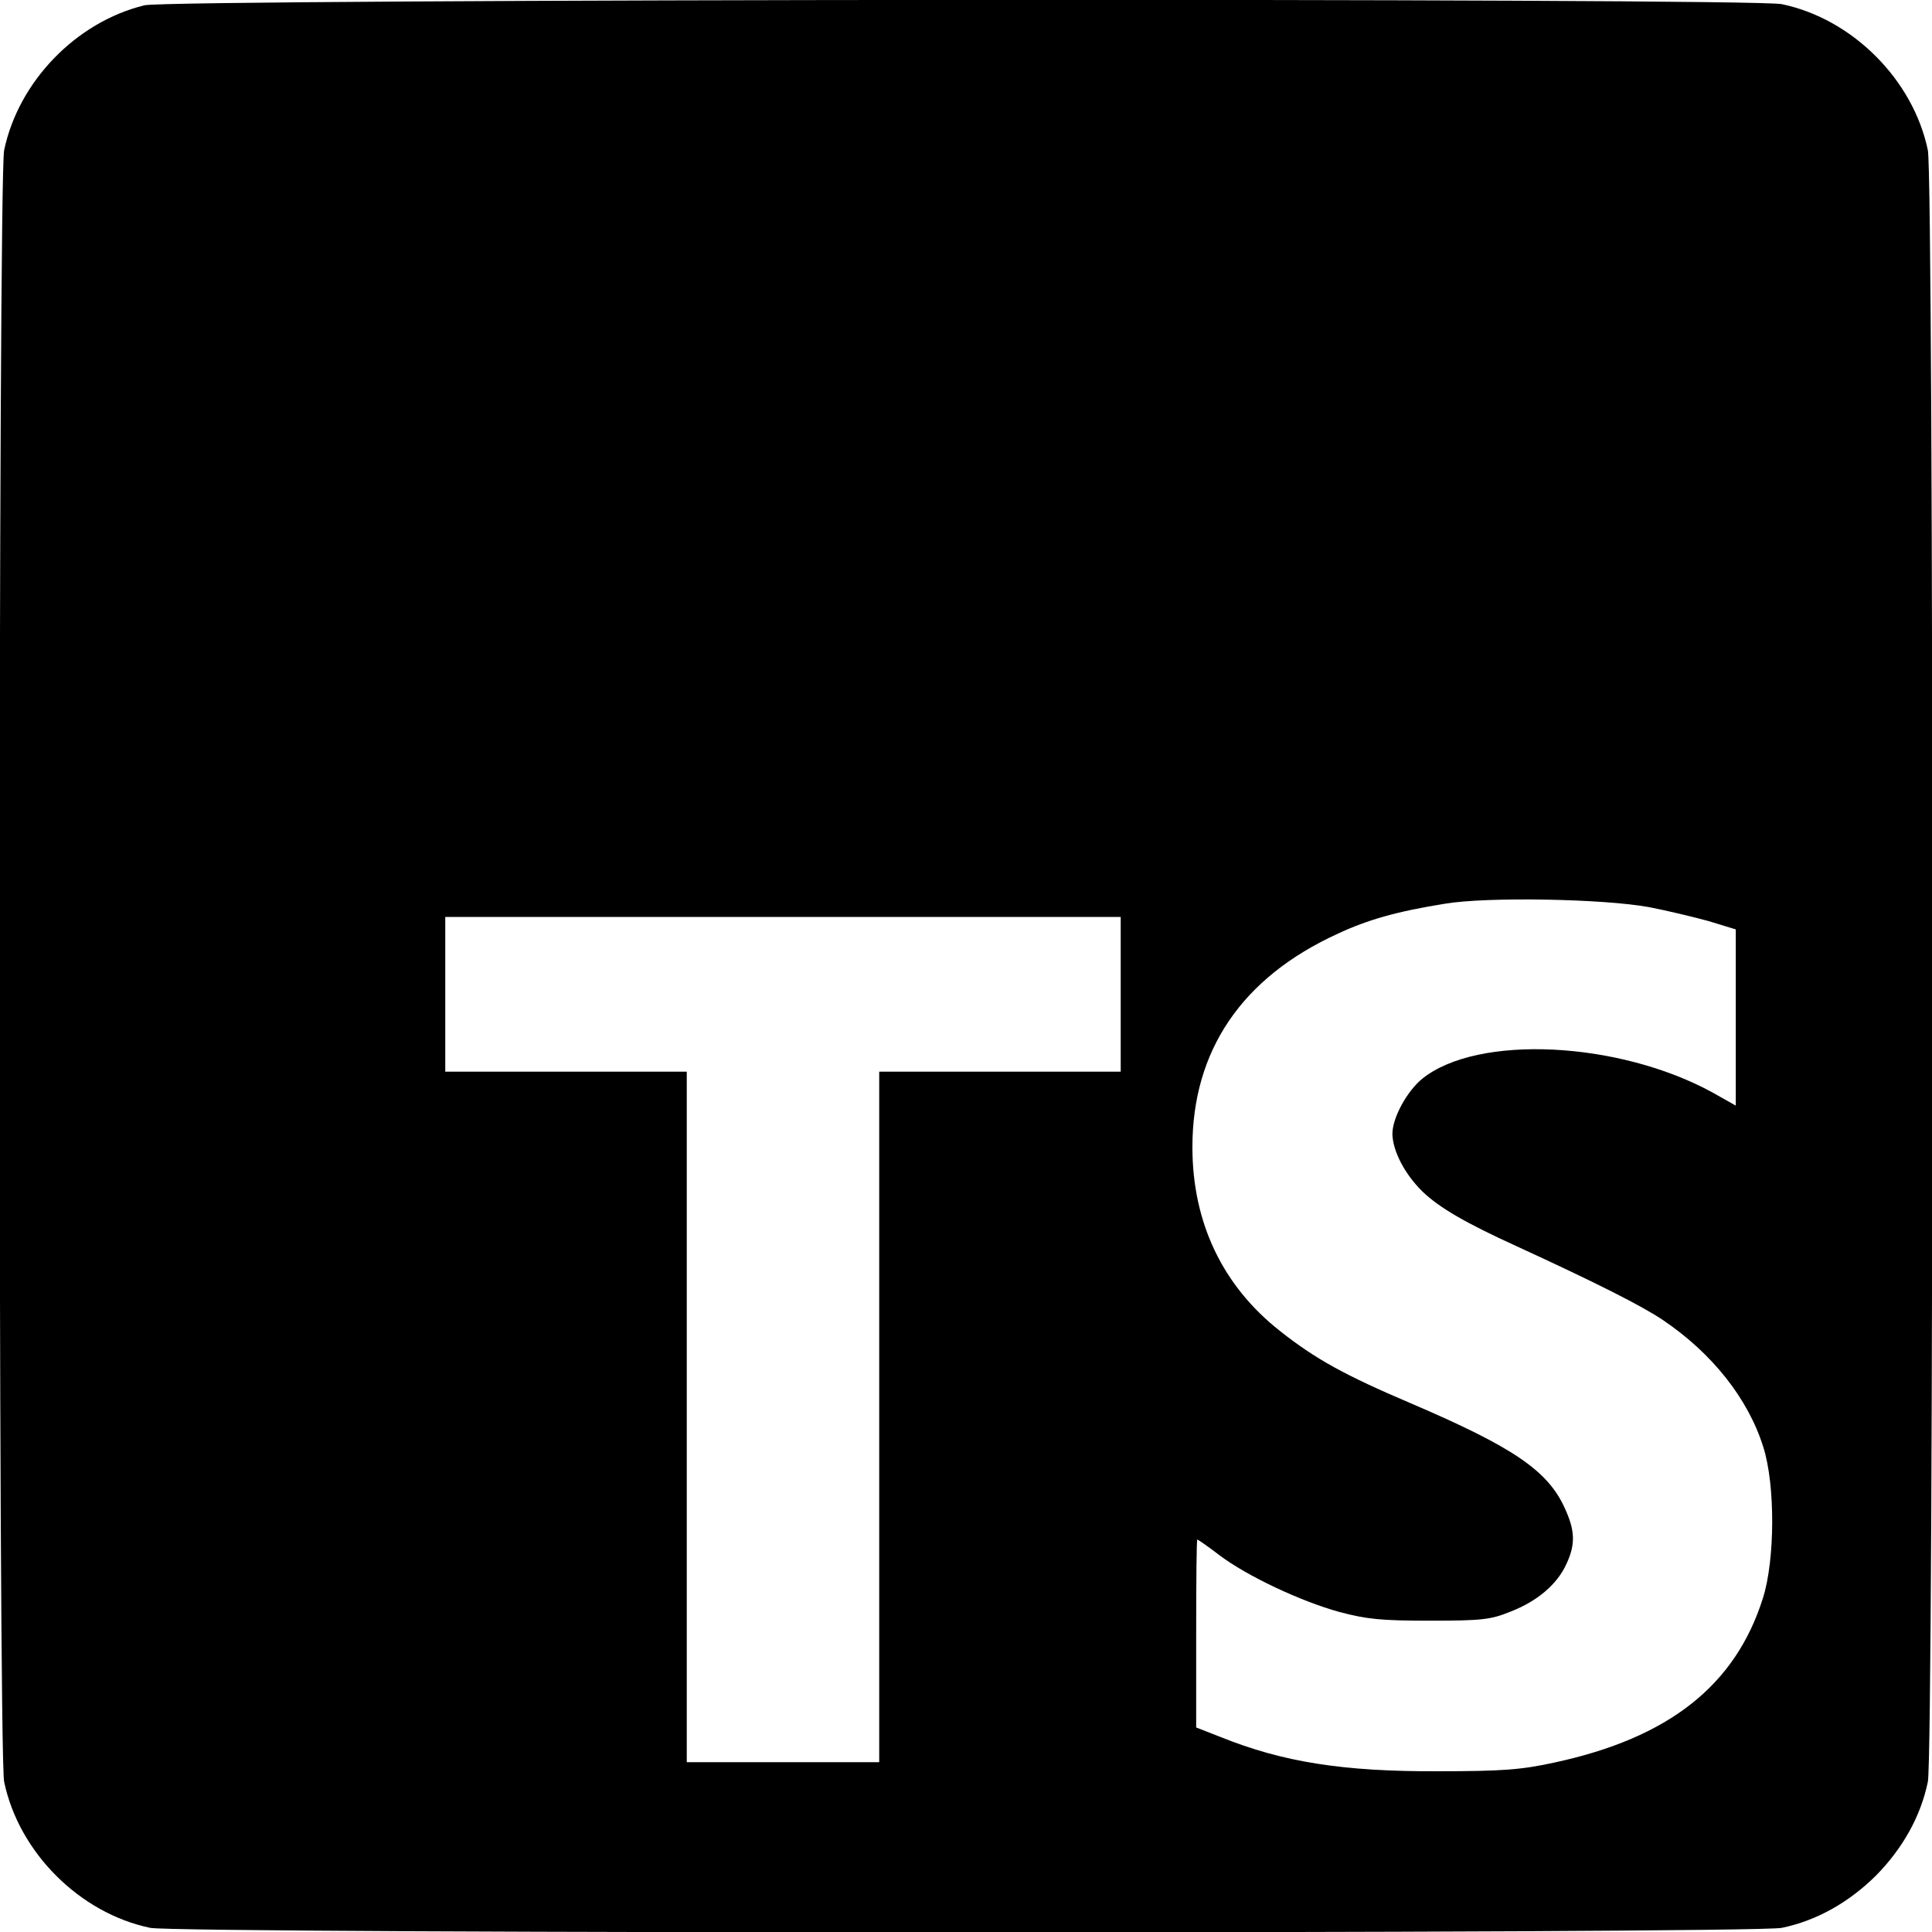
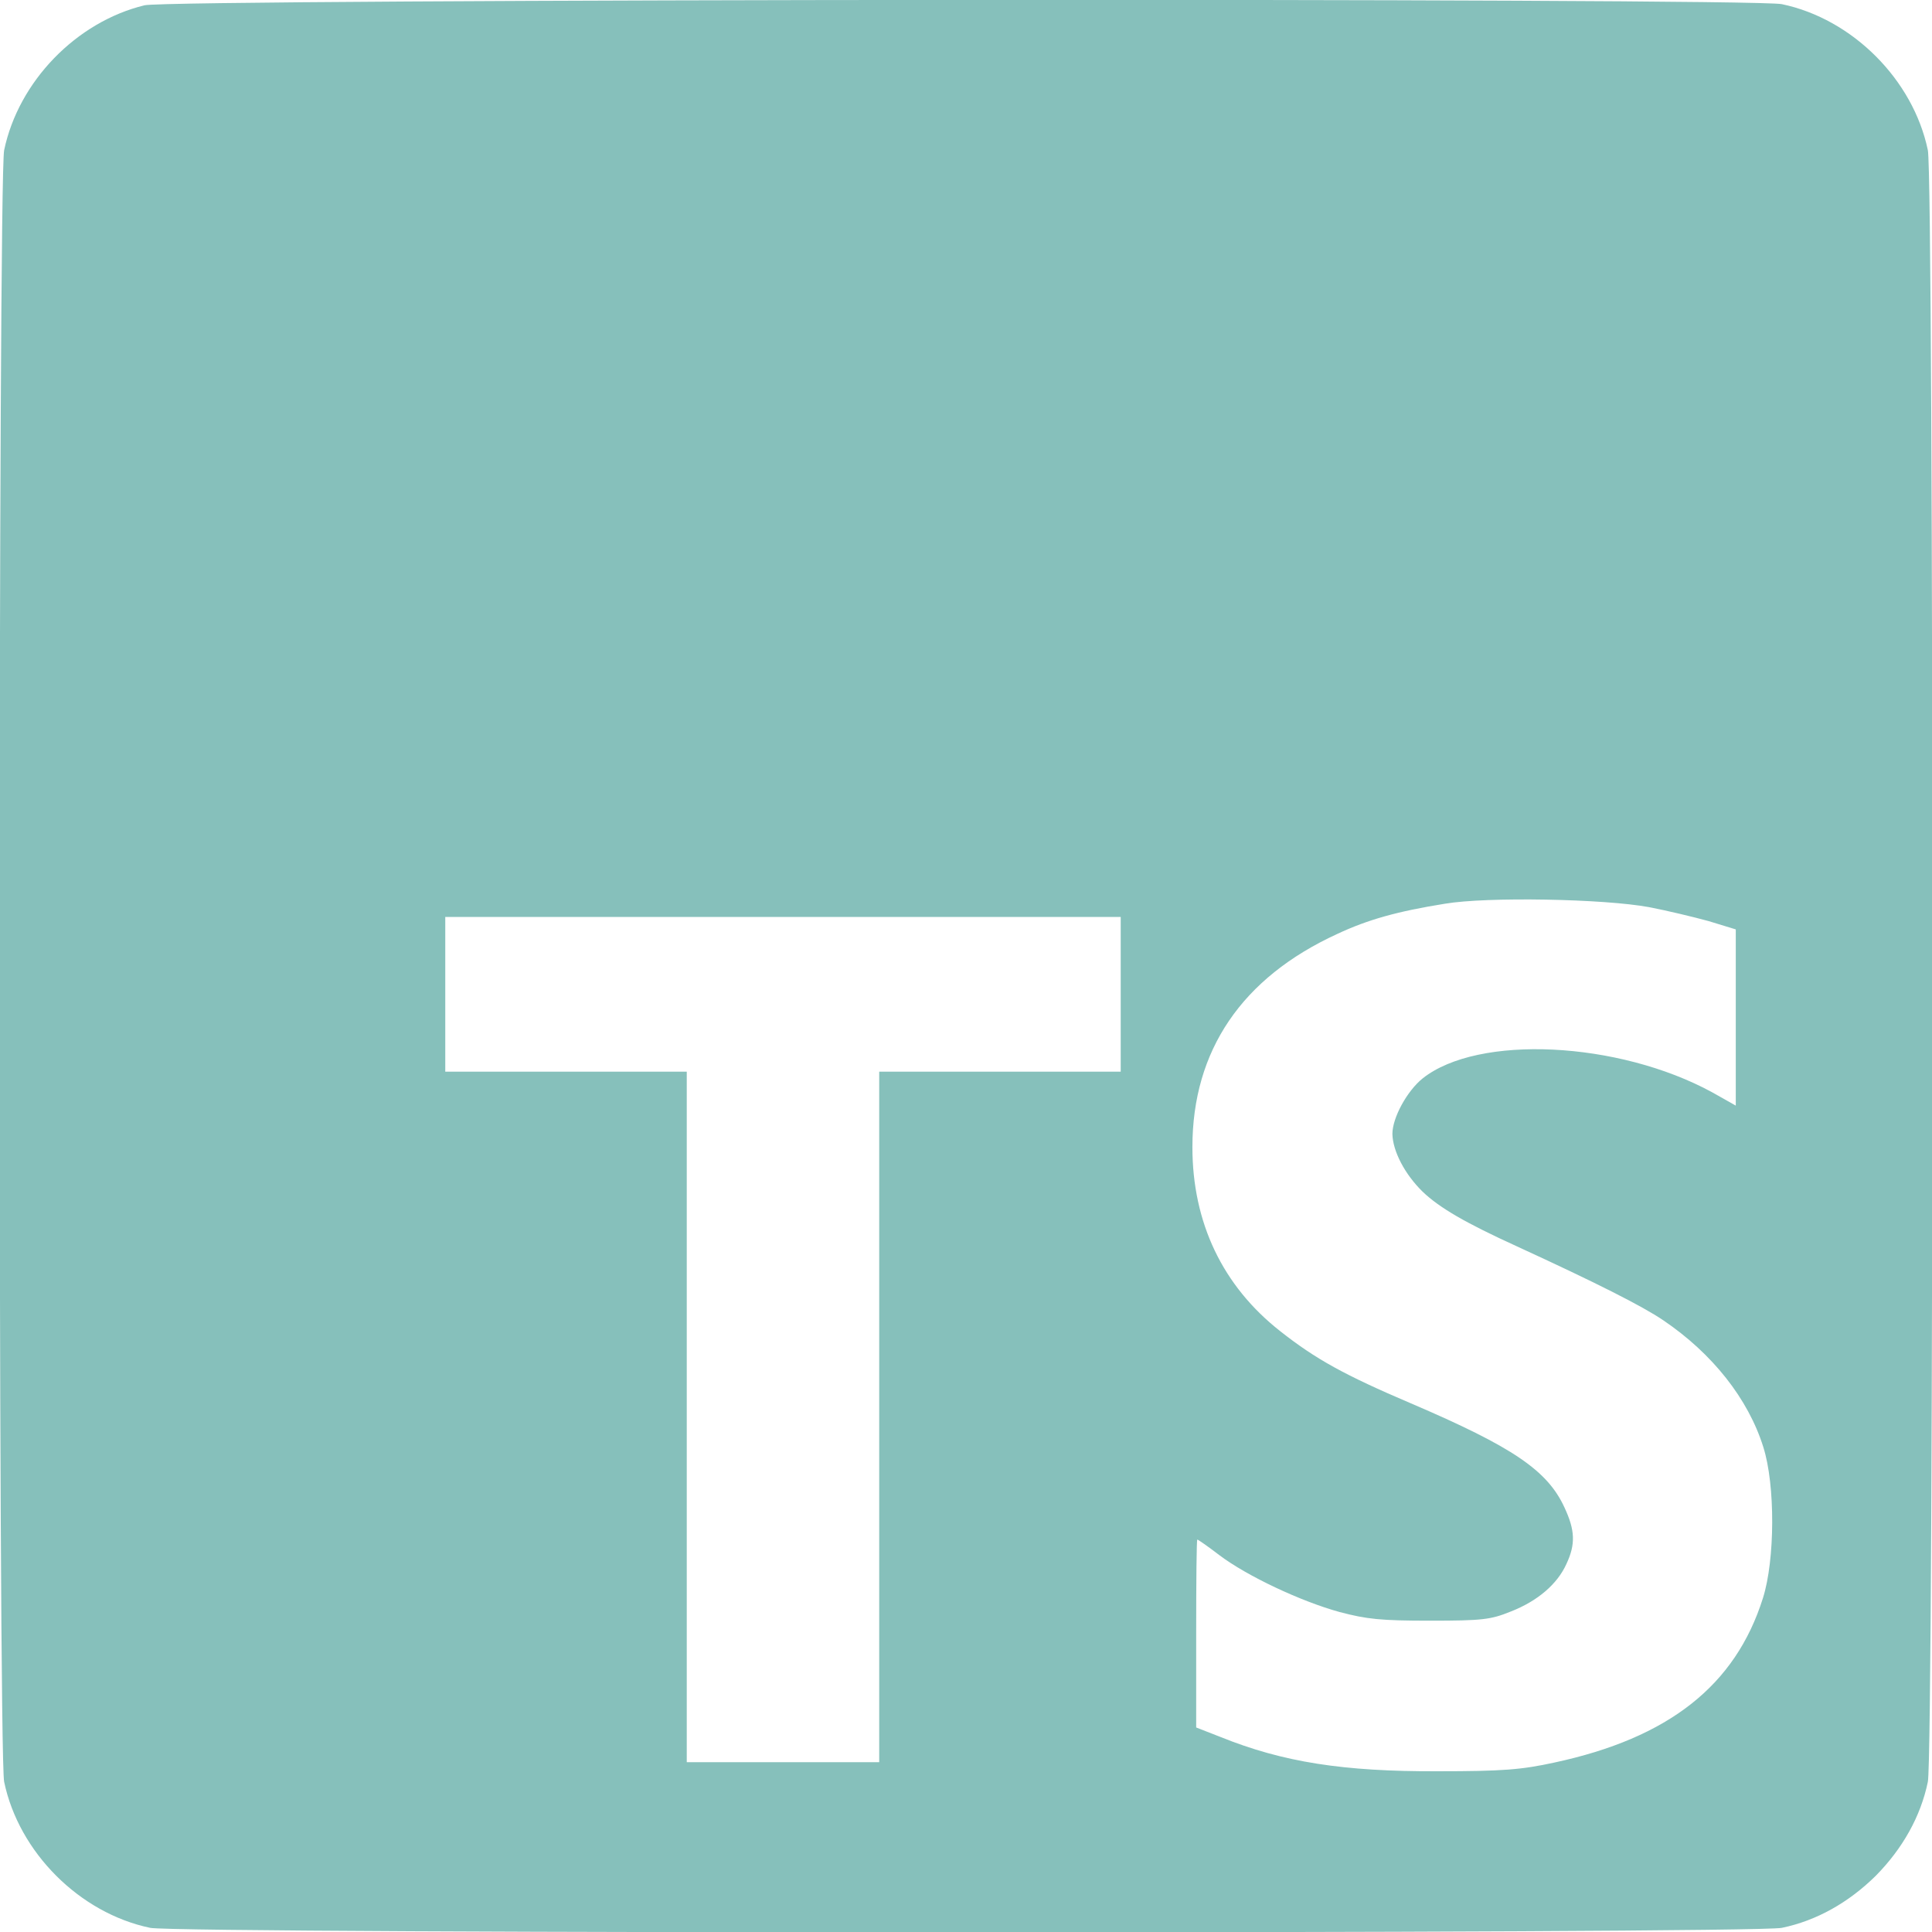
<svg xmlns="http://www.w3.org/2000/svg" version="1.0" width="512pt" height="512pt" viewBox="0 0 512 512" preserveAspectRatio="xMidYMid meet">
-   <g transform="translate(0,512) scale(0.1,-0.1)" fill="#000000" stroke="none">
+   <g transform="translate(0,512) scale(0.1,-0.1)" fill="#86C0BB" stroke="none">
    <path d="M383 5106 c-181 -44 -334 -202 -372 -384 -16 -75 -16 -4249 0 -4324 39 -187 200 -348 387 -387 75 -16 4249 -16 4324 0 92 19 177 67 249 138 71 72 119 157 138 249 16 75 16 4249 0 4324 -39 187 -200 348 -387 387 -81 17 -4268 14 -4339 -3z m3987 -2390 c47 -9 118 -26 158 -37 l72 -22 0 -233 0 -234 -62 35 c-249 136 -621 154 -768 37 -41 -33 -80 -104 -80 -147 1 -46 33 -107 80 -153 45 -43 114 -83 250 -145 209 -96 332 -158 388 -196 130 -88 225 -208 265 -336 32 -101 31 -299 -1 -400 -73 -232 -250 -371 -553 -436 -87 -19 -137 -23 -309 -23 -250 -1 -410 24 -576 91 l-64 25 0 249 c0 137 1 249 3 249 2 0 28 -18 58 -41 74 -56 217 -123 319 -151 72 -19 109 -23 240 -23 139 0 161 3 213 24 72 28 124 73 148 126 25 53 23 90 -5 150 -45 98 -136 160 -407 276 -176 75 -252 117 -346 191 -153 120 -233 288 -233 488 0 256 131 449 384 565 81 38 160 60 285 80 112 19 422 13 541 -9z m-1400 -231 l0 -205 -320 0 -320 0 0 -915 0 -915 -255 0 -255 0 0 915 0 915 -320 0 -320 0 0 205 0 205 895 0 895 0 0 -205z" />
  </g>
</svg>
